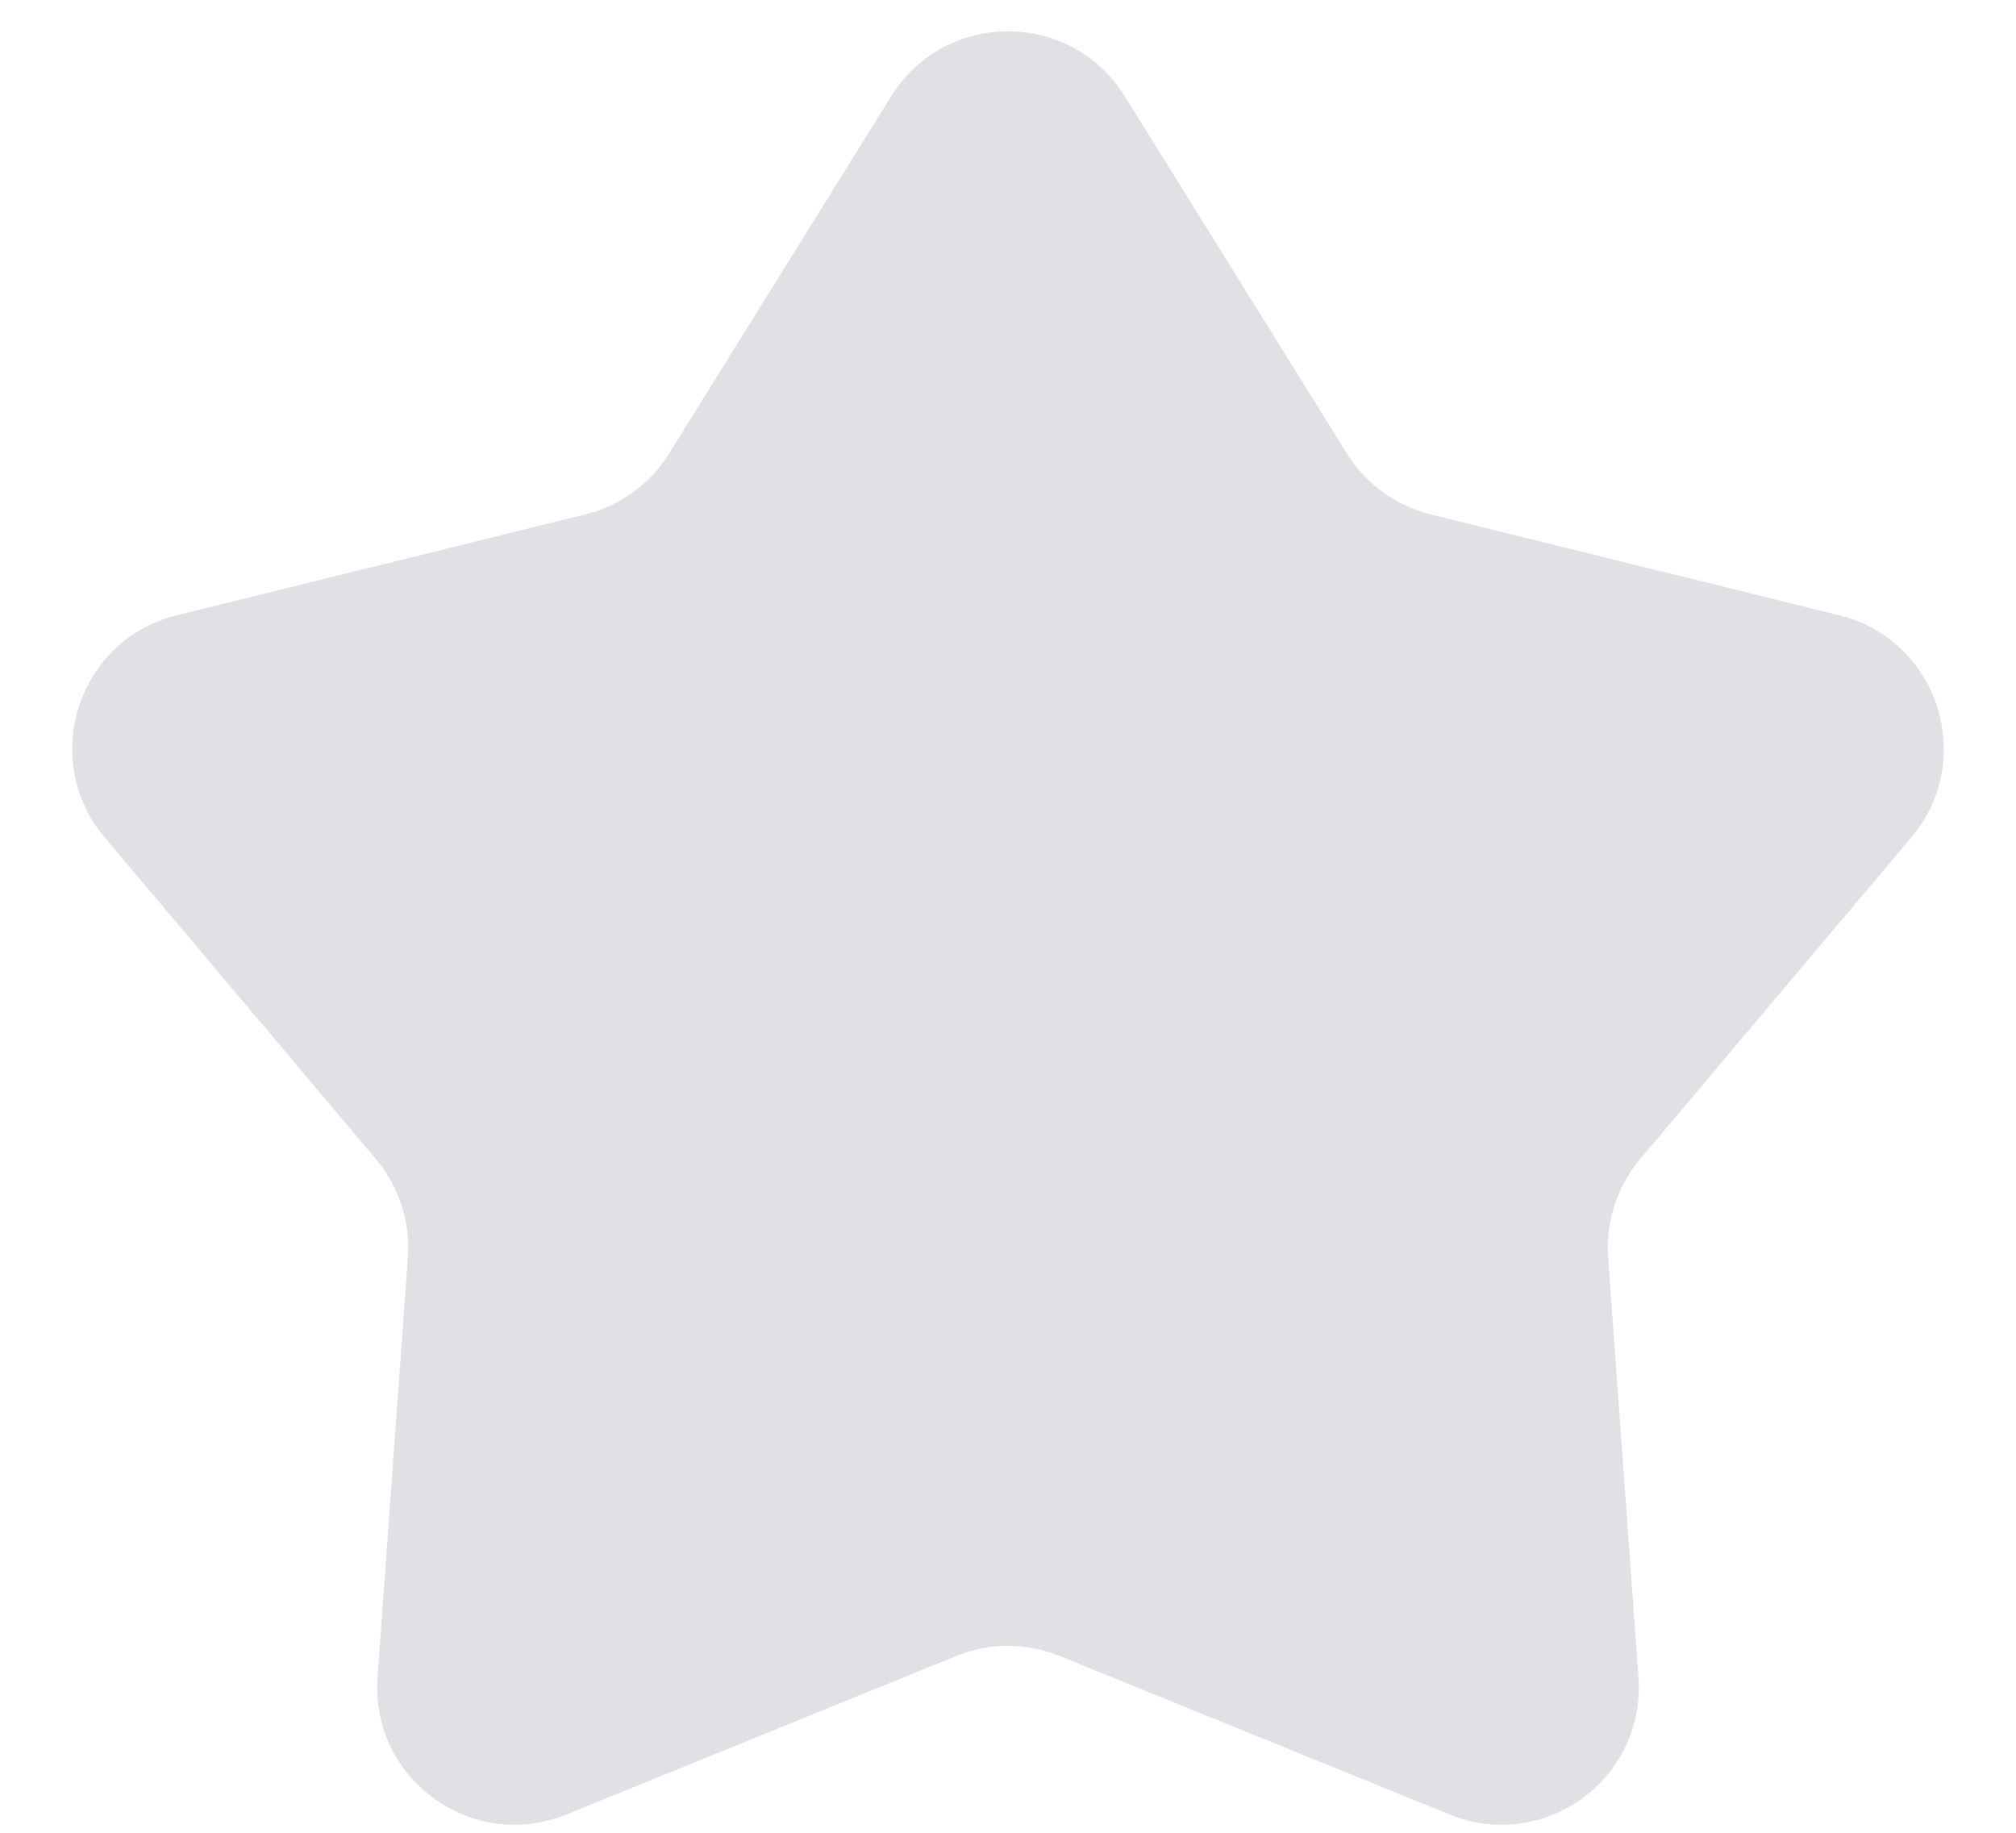
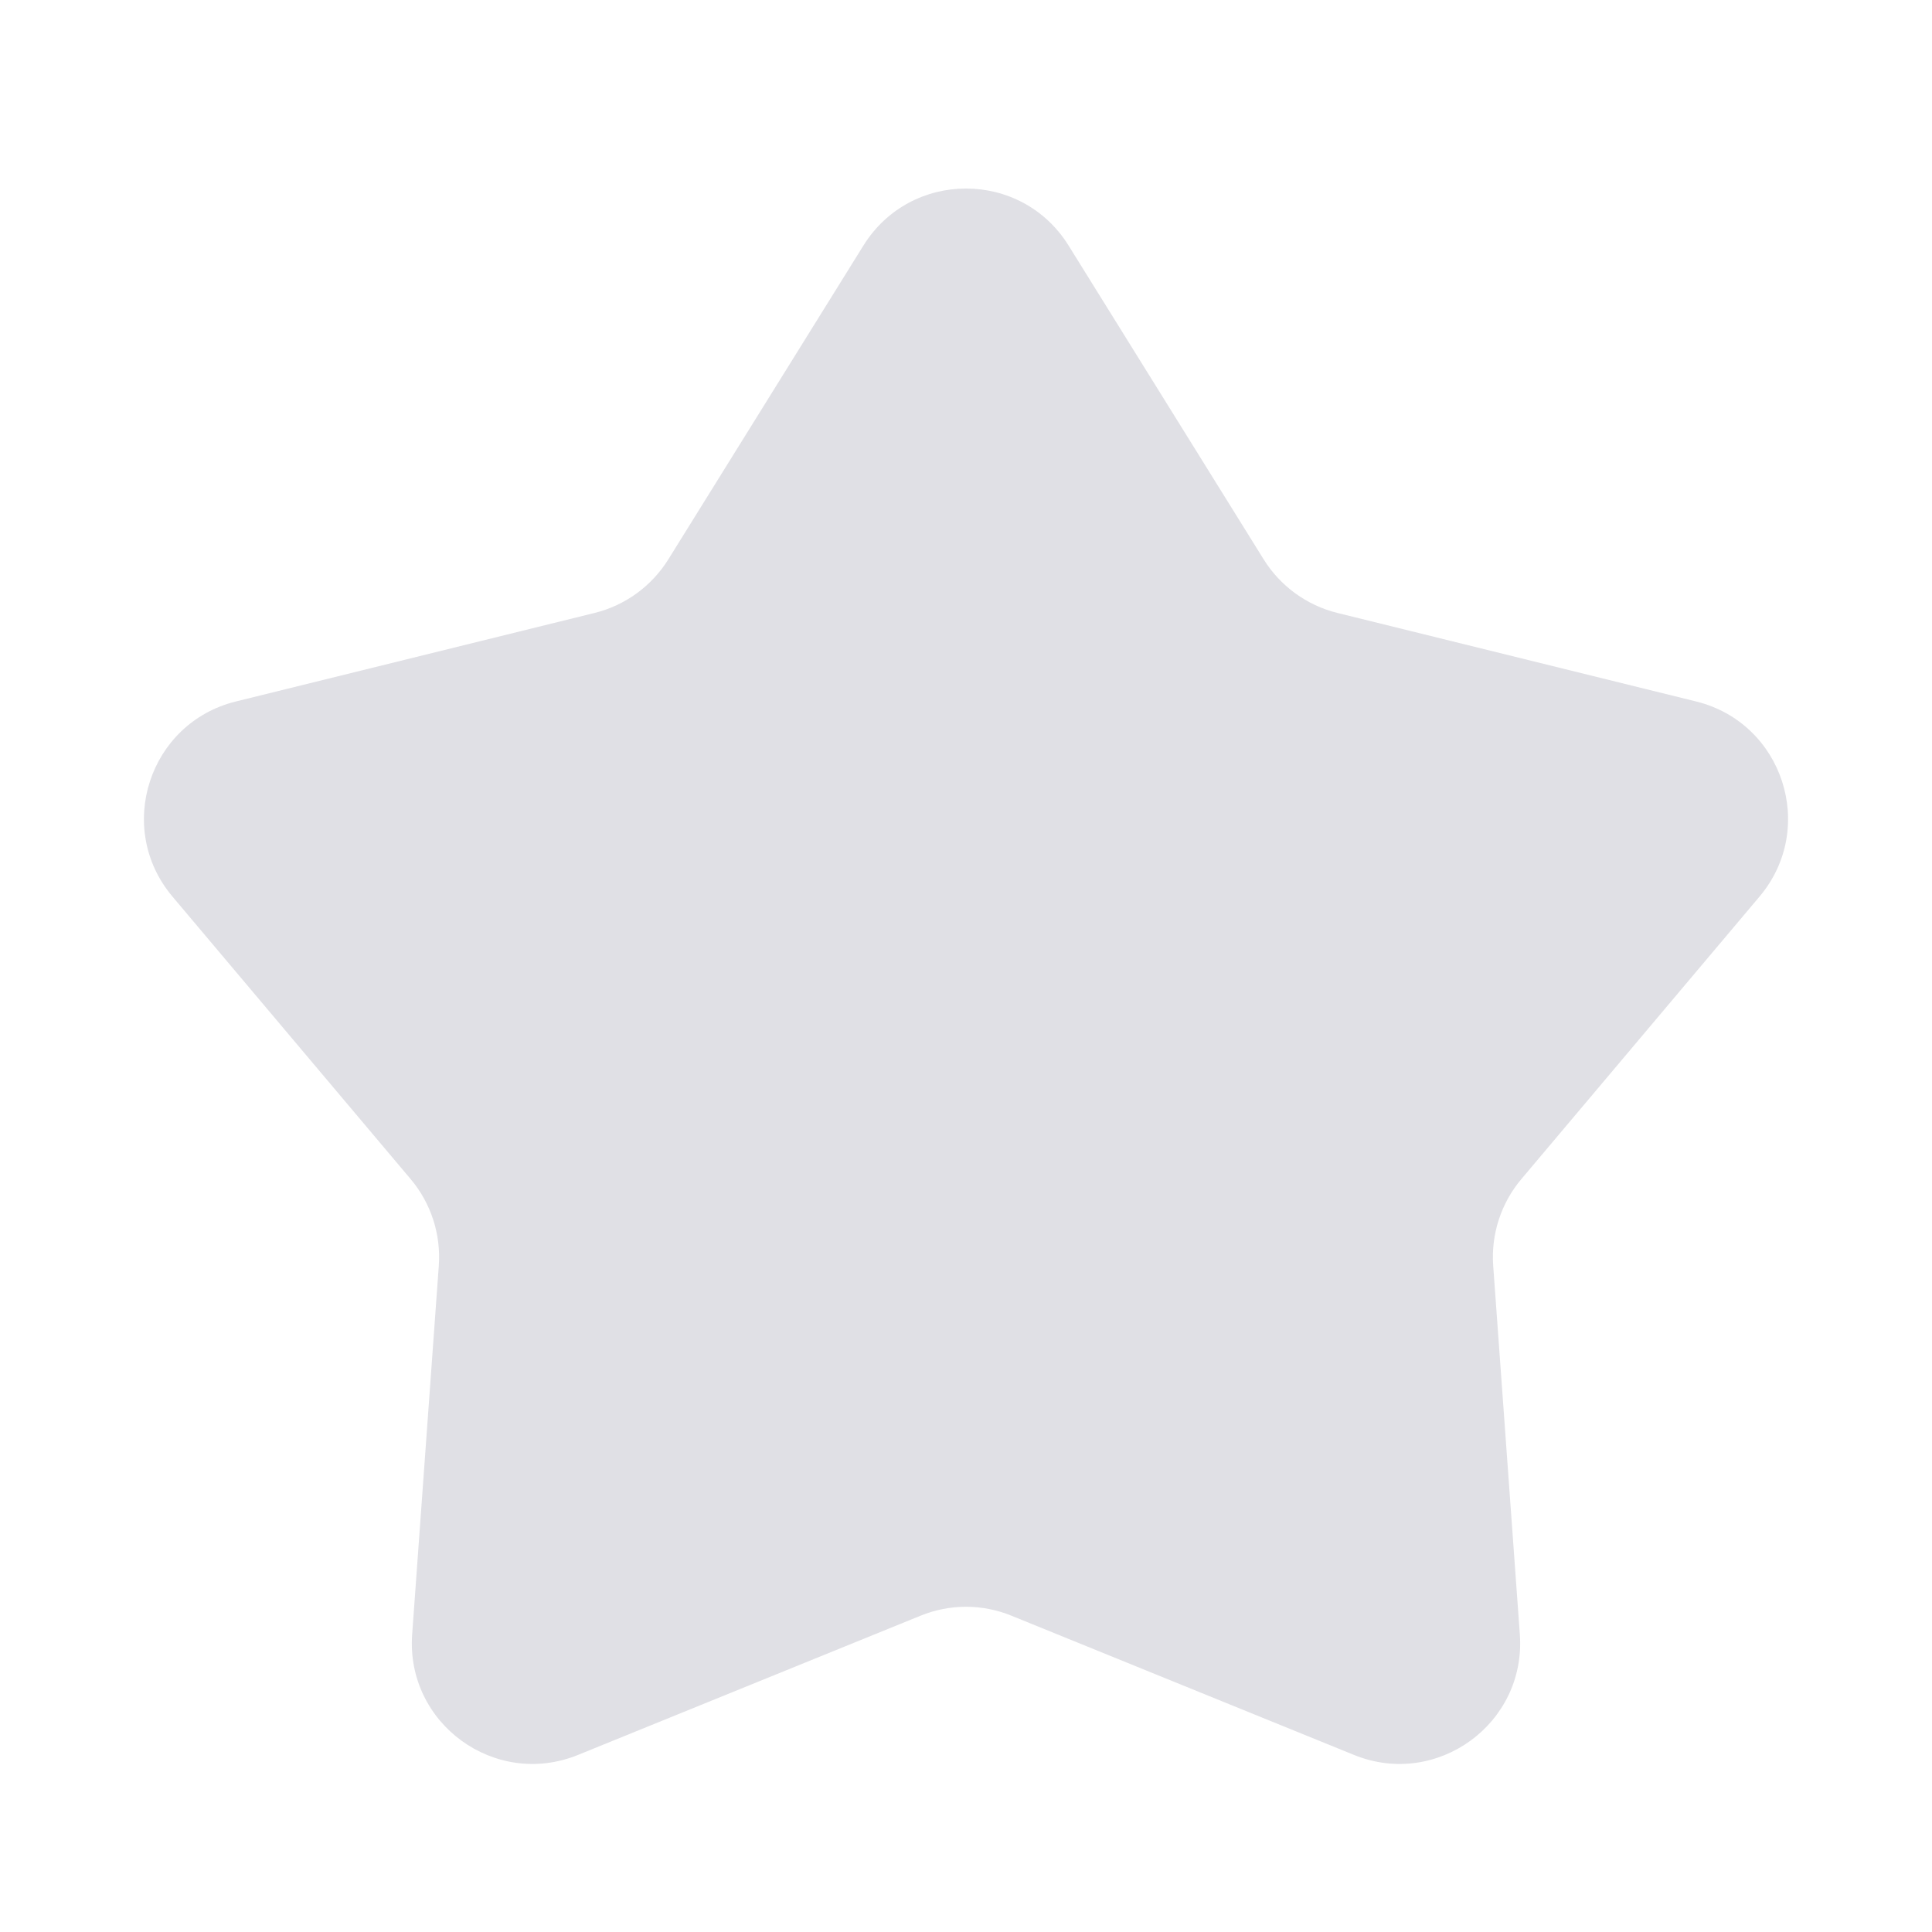
- <svg xmlns="http://www.w3.org/2000/svg" width="22" height="20" viewBox="0 0 22 20" fill="none">
-   <path d="M9.726 1.05C10.313 0.106 11.687 0.106 12.274 1.05L14.698 4.949C14.905 5.281 15.233 5.52 15.613 5.614L20.07 6.714C21.15 6.981 21.574 8.287 20.858 9.137L17.898 12.648C17.646 12.947 17.521 13.333 17.549 13.723L17.88 18.303C17.96 19.412 16.848 20.219 15.819 19.8L11.565 18.071C11.203 17.923 10.797 17.923 10.435 18.071L6.181 19.8C5.152 20.219 4.04 19.412 4.12 18.303L4.451 13.723C4.479 13.333 4.354 12.947 4.102 12.648L1.142 9.137C0.426 8.287 0.85 6.981 1.93 6.714L6.387 5.614C6.767 5.52 7.095 5.281 7.302 4.949L9.726 1.05Z" fill="#E0E0E5" />
+ <svg xmlns="http://www.w3.org/2000/svg" width="24" height="24" viewBox="0 0 24 24" fill="none">
+   <path d="M10.726 3.05C11.313 2.106 12.687 2.106 13.274 3.05L15.698 6.949C15.905 7.281 16.233 7.52 16.613 7.614L21.07 8.714C22.15 8.981 22.574 10.287 21.858 11.137L18.898 14.648C18.646 14.947 18.521 15.333 18.549 15.723L18.88 20.303C18.96 21.412 17.848 22.219 16.819 21.8L12.565 20.071C12.203 19.923 11.797 19.923 11.435 20.071L7.181 21.8C6.152 22.219 5.04 21.412 5.12 20.303L5.451 15.723C5.479 15.333 5.354 14.947 5.102 14.648L2.142 11.137C1.426 10.287 1.85 8.981 2.93 8.714L7.387 7.614C7.767 7.52 8.095 7.281 8.302 6.949L10.726 3.05Z" fill="#E0E0E5" />
</svg>
